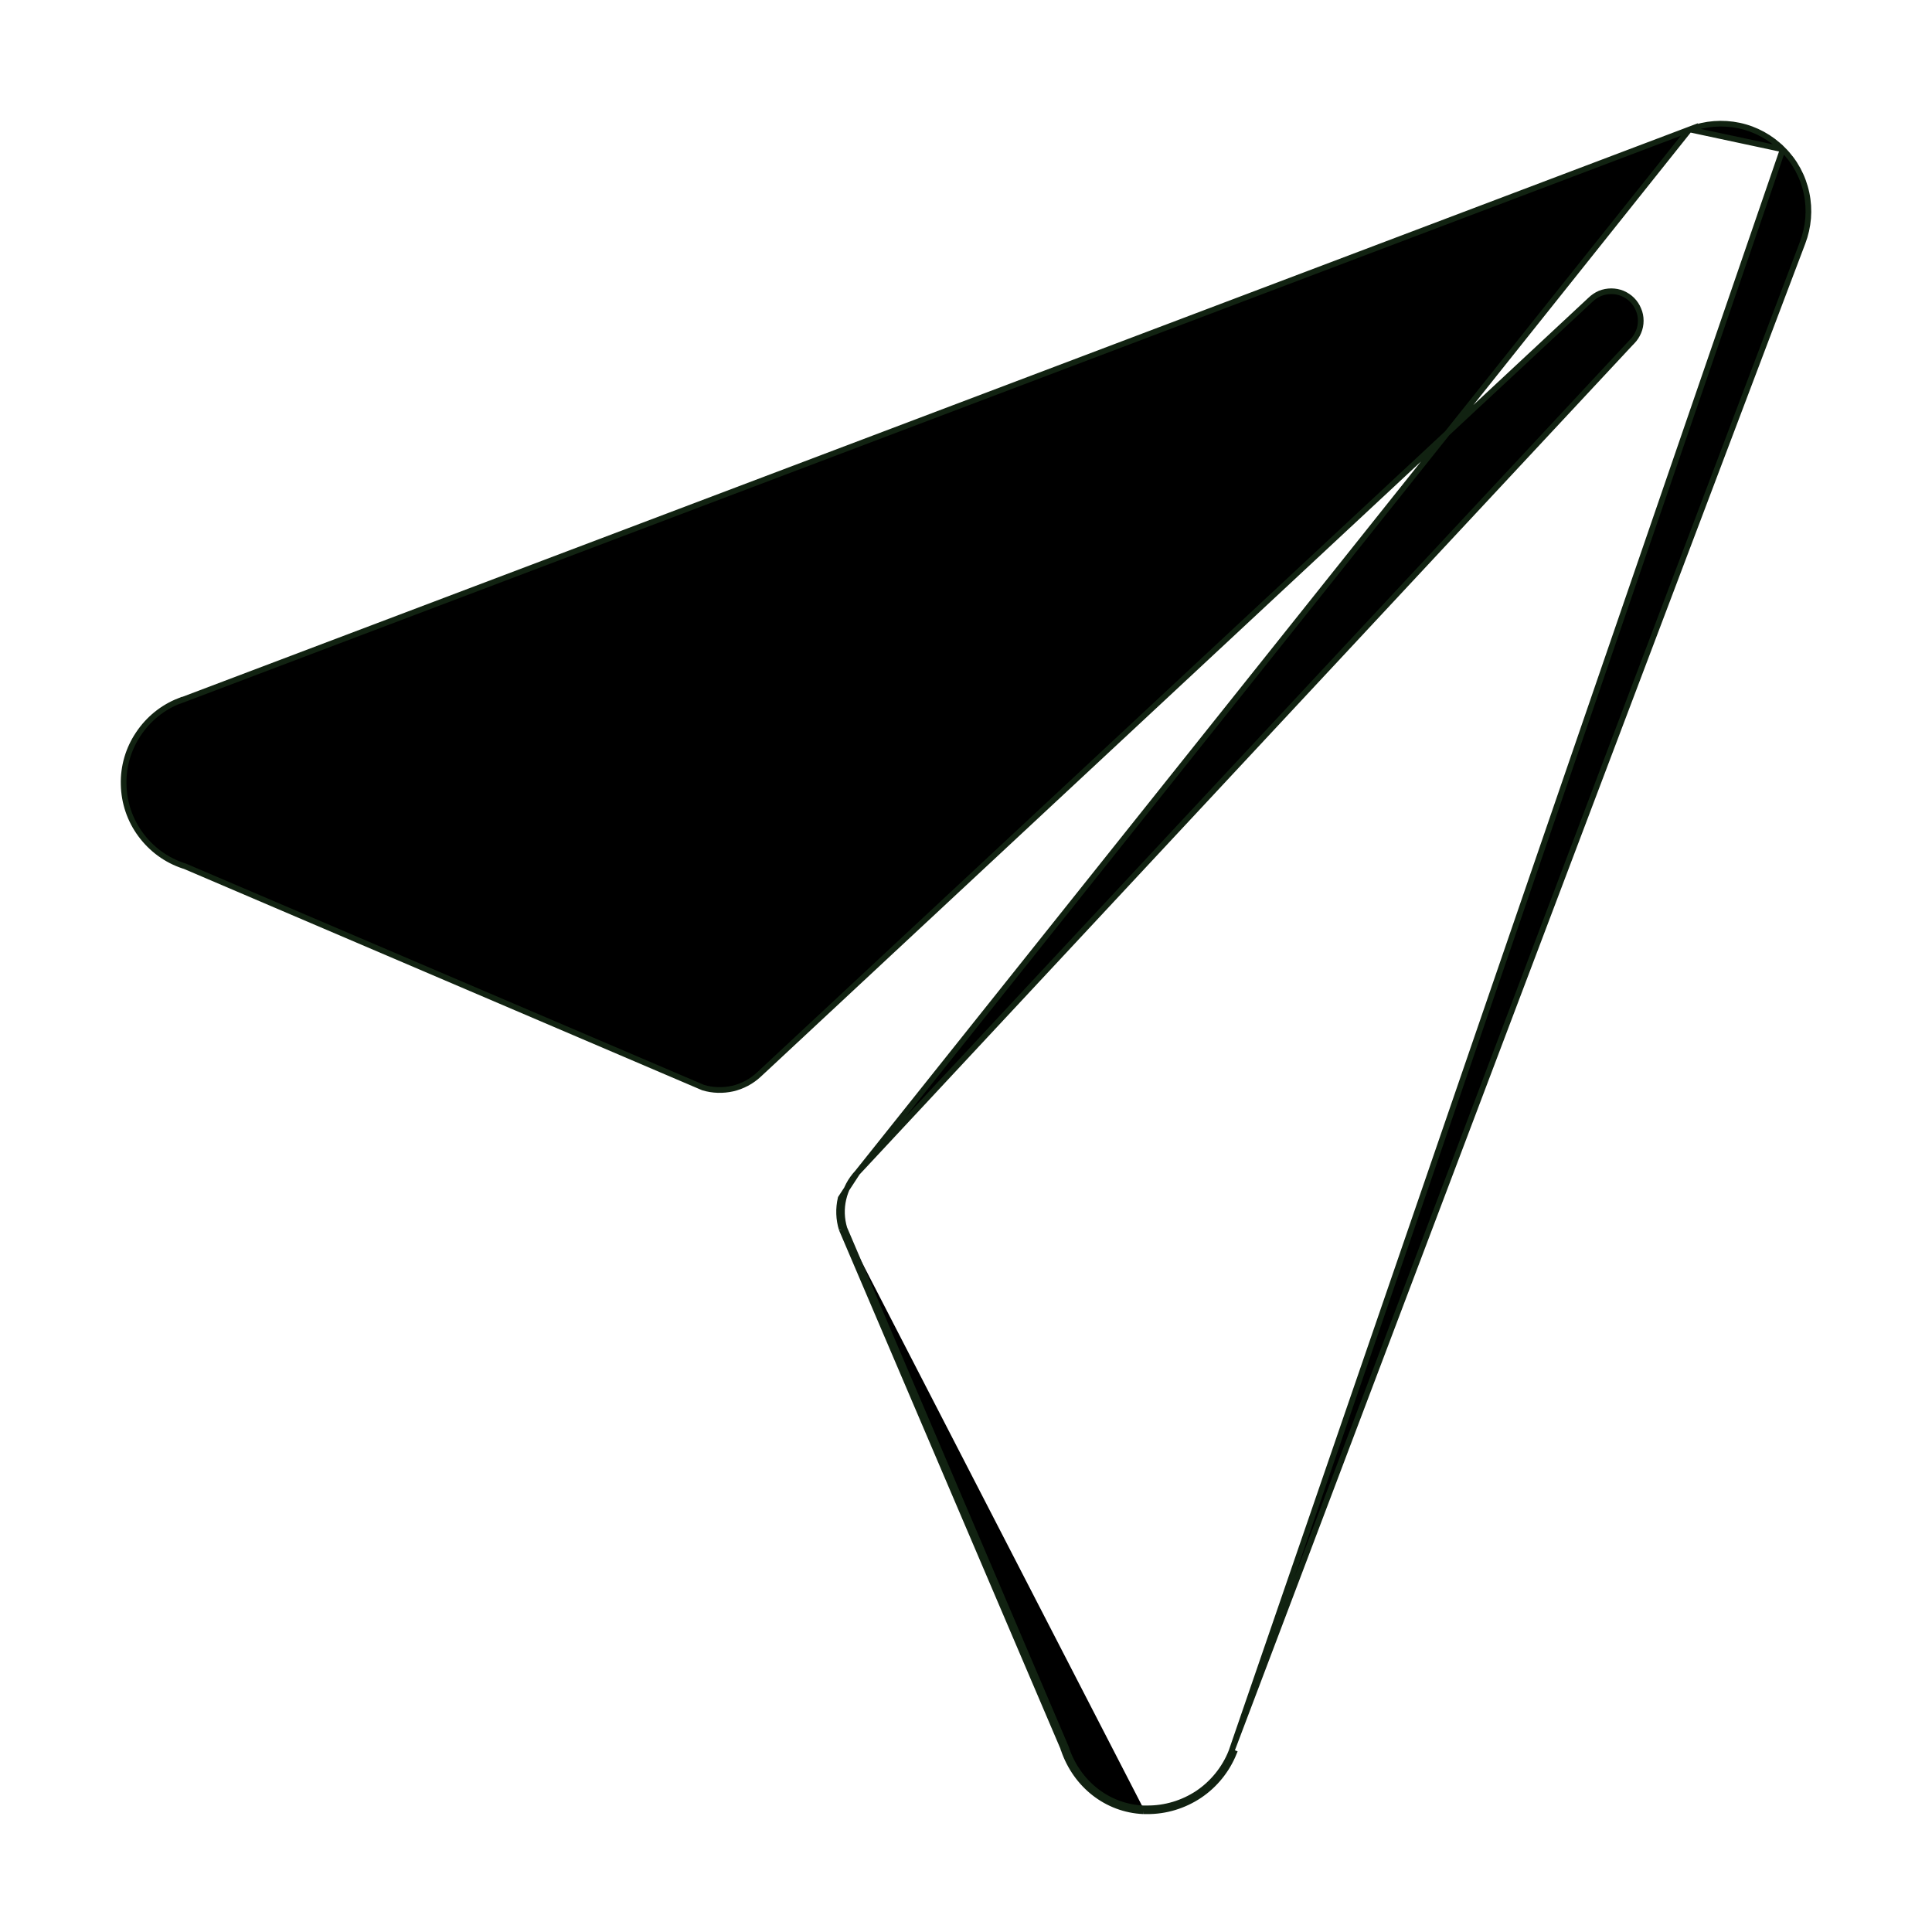
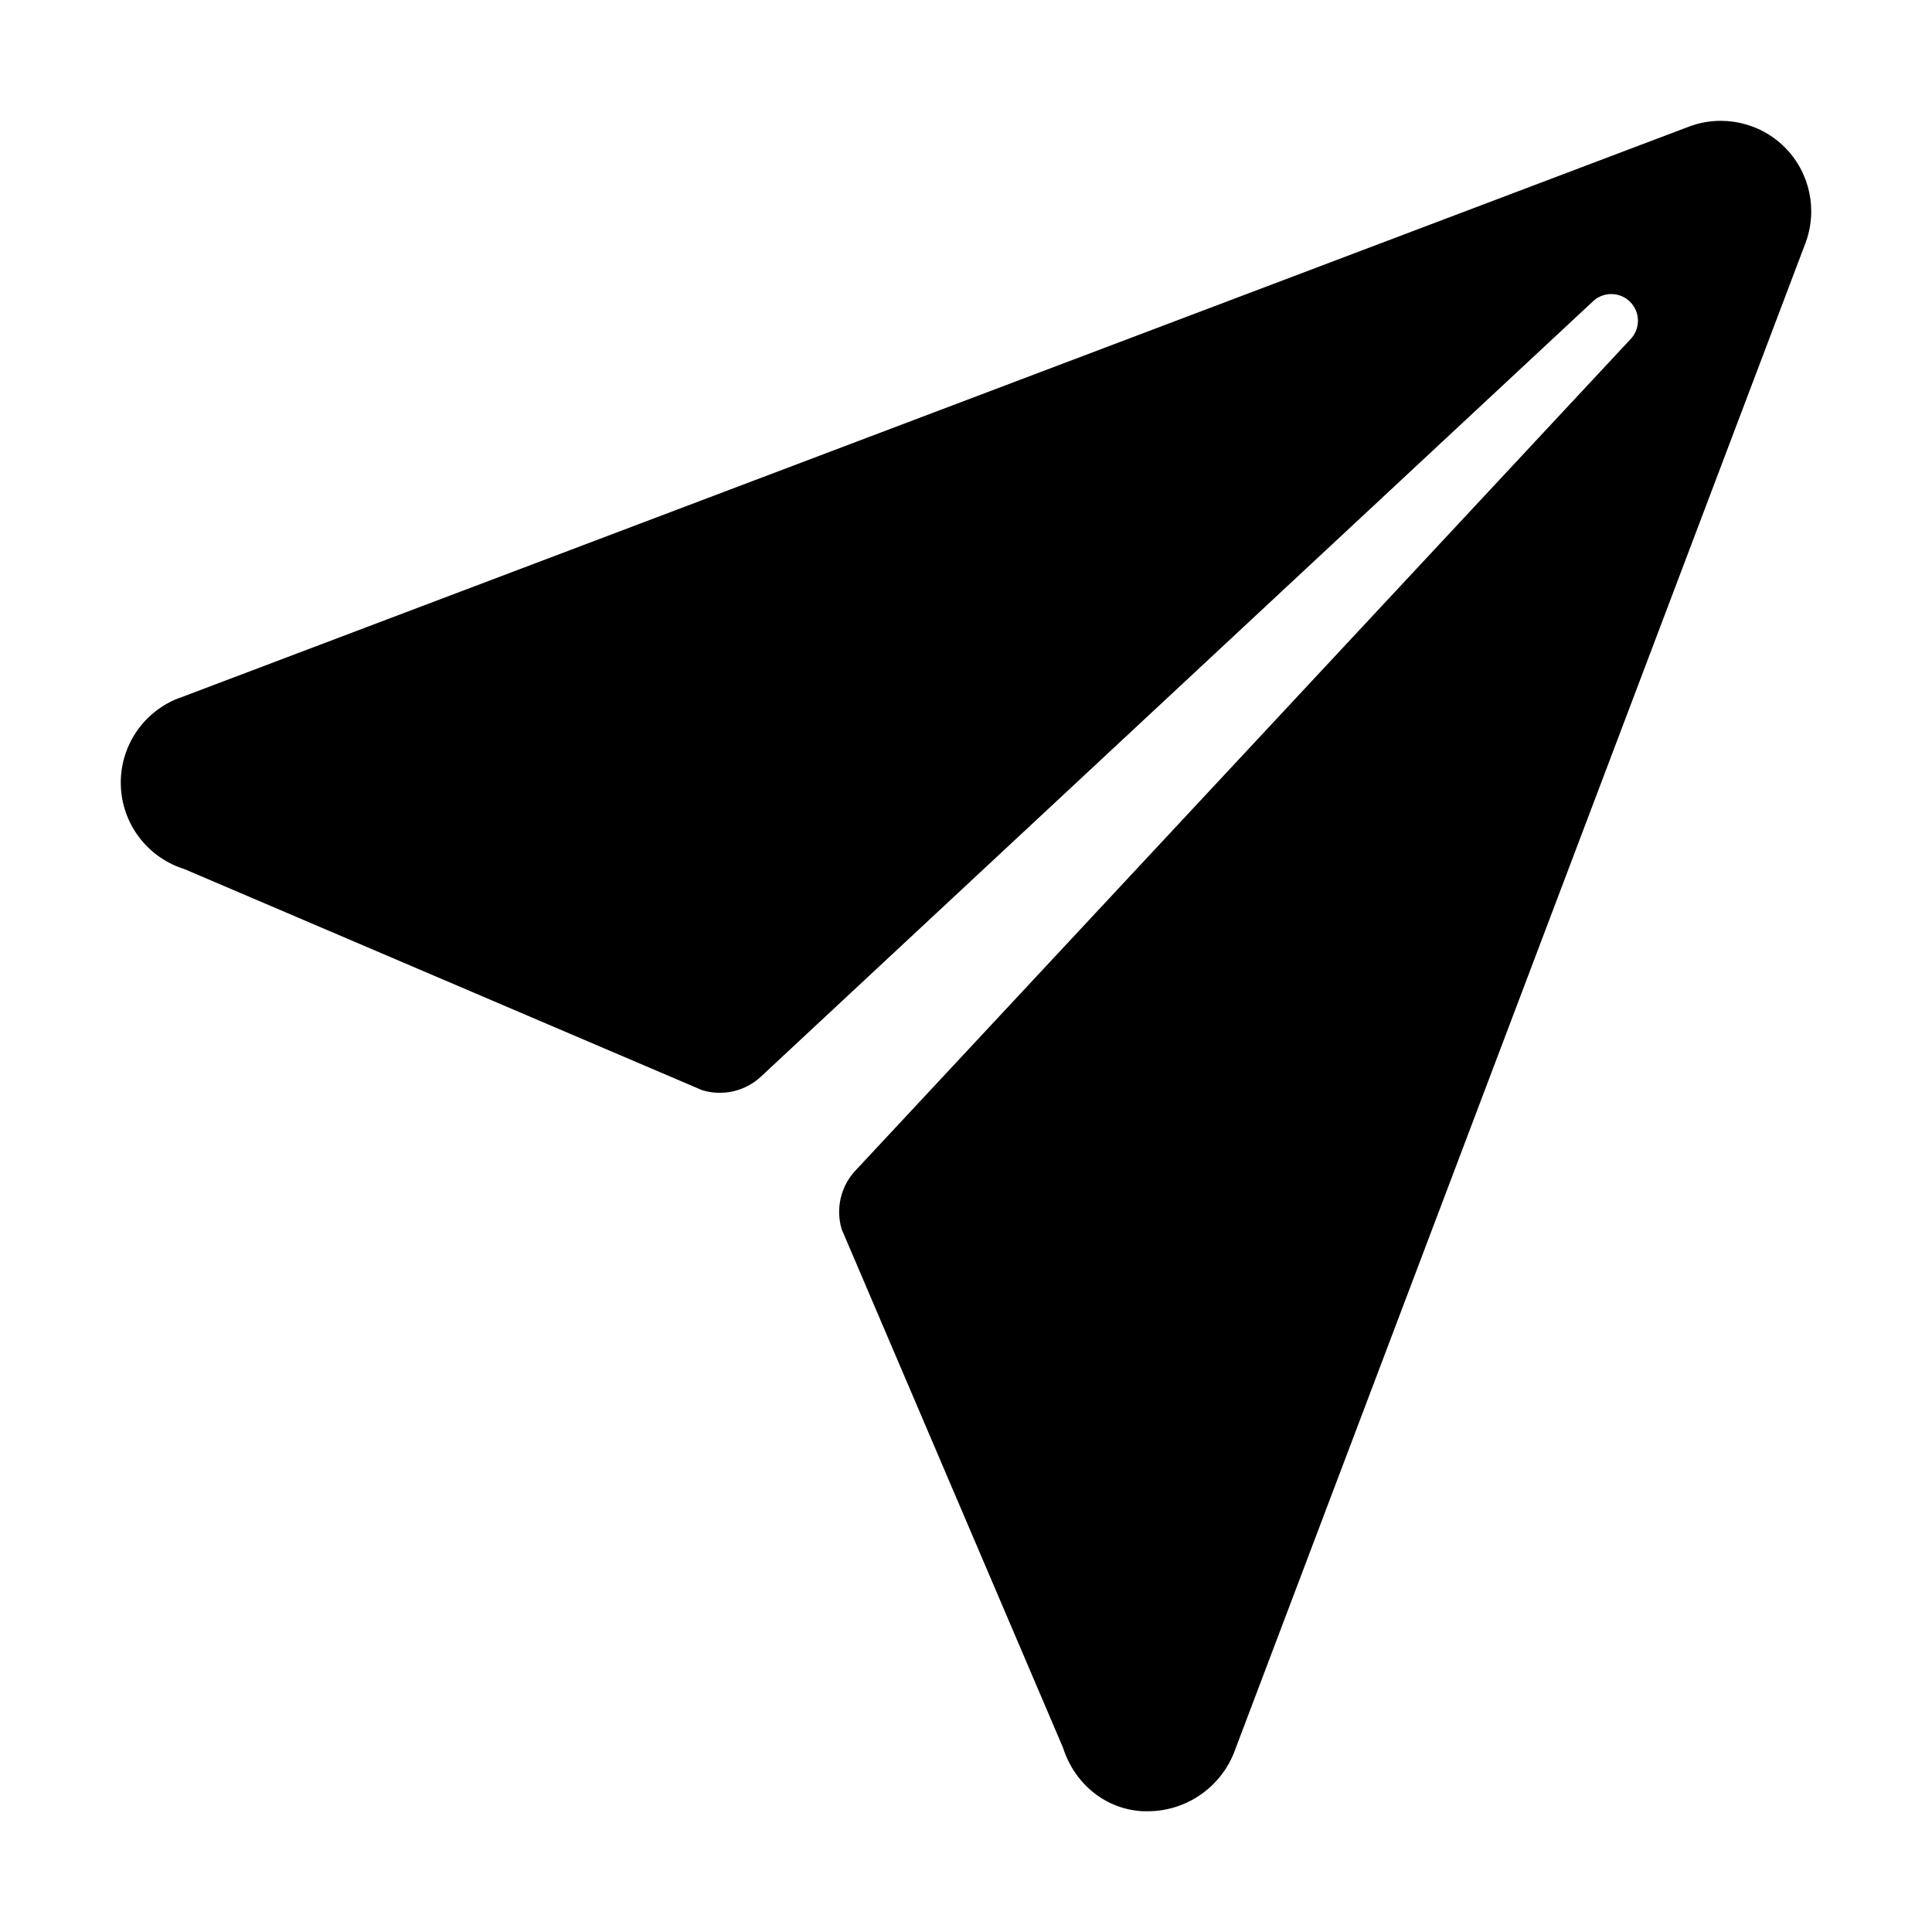
- <svg xmlns="http://www.w3.org/2000/svg" width="16" height="16" viewBox="0 0 16 16" fill="none">
-   <g id="Paper Plane">
-     <path id="Vector" d="M13.992 1.072L13.992 1.072L1.492 5.803L1.483 5.806V5.805C1.346 5.859 1.229 5.954 1.147 6.077C1.063 6.201 1.02 6.348 1.024 6.497C1.027 6.647 1.076 6.792 1.165 6.912C1.254 7.033 1.377 7.123 1.519 7.17C1.519 7.17 1.519 7.17 1.519 7.17L1.532 7.174L1.534 7.175L1.534 7.175L5.823 9.007C5.903 9.031 5.987 9.033 6.068 9.015C6.149 8.996 6.224 8.956 6.285 8.899L13.171 2.483C13.171 2.483 13.171 2.483 13.171 2.483C13.194 2.461 13.22 2.443 13.25 2.43C13.28 2.418 13.312 2.412 13.344 2.412C13.376 2.412 13.408 2.418 13.437 2.43C13.467 2.443 13.494 2.461 13.516 2.483C13.539 2.506 13.557 2.533 13.569 2.563C13.582 2.592 13.588 2.624 13.588 2.656C13.588 2.688 13.582 2.72 13.569 2.75C13.557 2.779 13.539 2.806 13.517 2.829C13.517 2.829 13.517 2.829 13.516 2.829L7.1 9.712L13.992 1.072ZM13.992 1.072C14.123 1.022 14.266 1.011 14.403 1.04C14.54 1.069 14.665 1.138 14.764 1.237M13.992 1.072L14.764 1.237M14.764 1.237C14.864 1.336 14.932 1.462 14.961 1.6C14.99 1.737 14.978 1.88 14.928 2.011L14.928 2.011L10.197 14.508L14.764 1.237ZM9.469 15H9.5C9.654 15.001 9.805 14.955 9.934 14.869C10.062 14.783 10.161 14.66 10.219 14.517L10.197 14.508L10.197 14.508C10.141 14.647 10.045 14.766 9.921 14.85C9.796 14.933 9.65 14.977 9.5 14.976H9.5H9.469M9.469 15L9.47 14.976C9.469 14.976 9.469 14.976 9.469 14.976M9.469 15V14.976H9.469M9.469 15C9.163 14.986 8.91 14.782 8.81 14.492C8.807 14.486 8.805 14.481 8.804 14.474L6.971 10.181M9.469 14.976C9.174 14.963 8.929 14.766 8.832 14.485L8.832 14.484C8.829 14.479 8.828 14.473 8.826 14.468L8.826 14.467L8.825 14.465L6.993 10.173M6.993 10.173C6.993 10.174 6.993 10.174 6.993 10.174L6.971 10.181M6.993 10.173C6.969 10.094 6.966 10.009 6.985 9.929C7.004 9.847 7.043 9.773 7.1 9.712L6.962 9.923C6.942 10.009 6.945 10.098 6.971 10.181M6.993 10.173L6.992 10.172L6.971 10.181" fill="black" stroke="#112211" stroke-width="0.047" />
-   </g>
+ <svg xmlns="http://www.w3.org/2000/svg" width="512" height="512" viewBox="0 0 512 512">
+   <path d="M473,39.05a24,24,0,0,0-25.5-5.46L47.47,185l-.08,0a24,24,0,0,0,1,45.16l.41.13,137.3,58.63a16,16,0,0,0,15.54-3.59L422,80a7.07,7.07,0,0,1,10,10L226.66,310.26a16,16,0,0,0-3.59,15.54l58.65,137.38c.06.2.12.38.19.57,3.2,9.27,11.3,15.81,21.09,16.25.43,0,.58,0,1,0a24.63,24.63,0,0,0,23-15.46L478.39,64.62A24,24,0,0,0,473,39.05Z" />
</svg>
